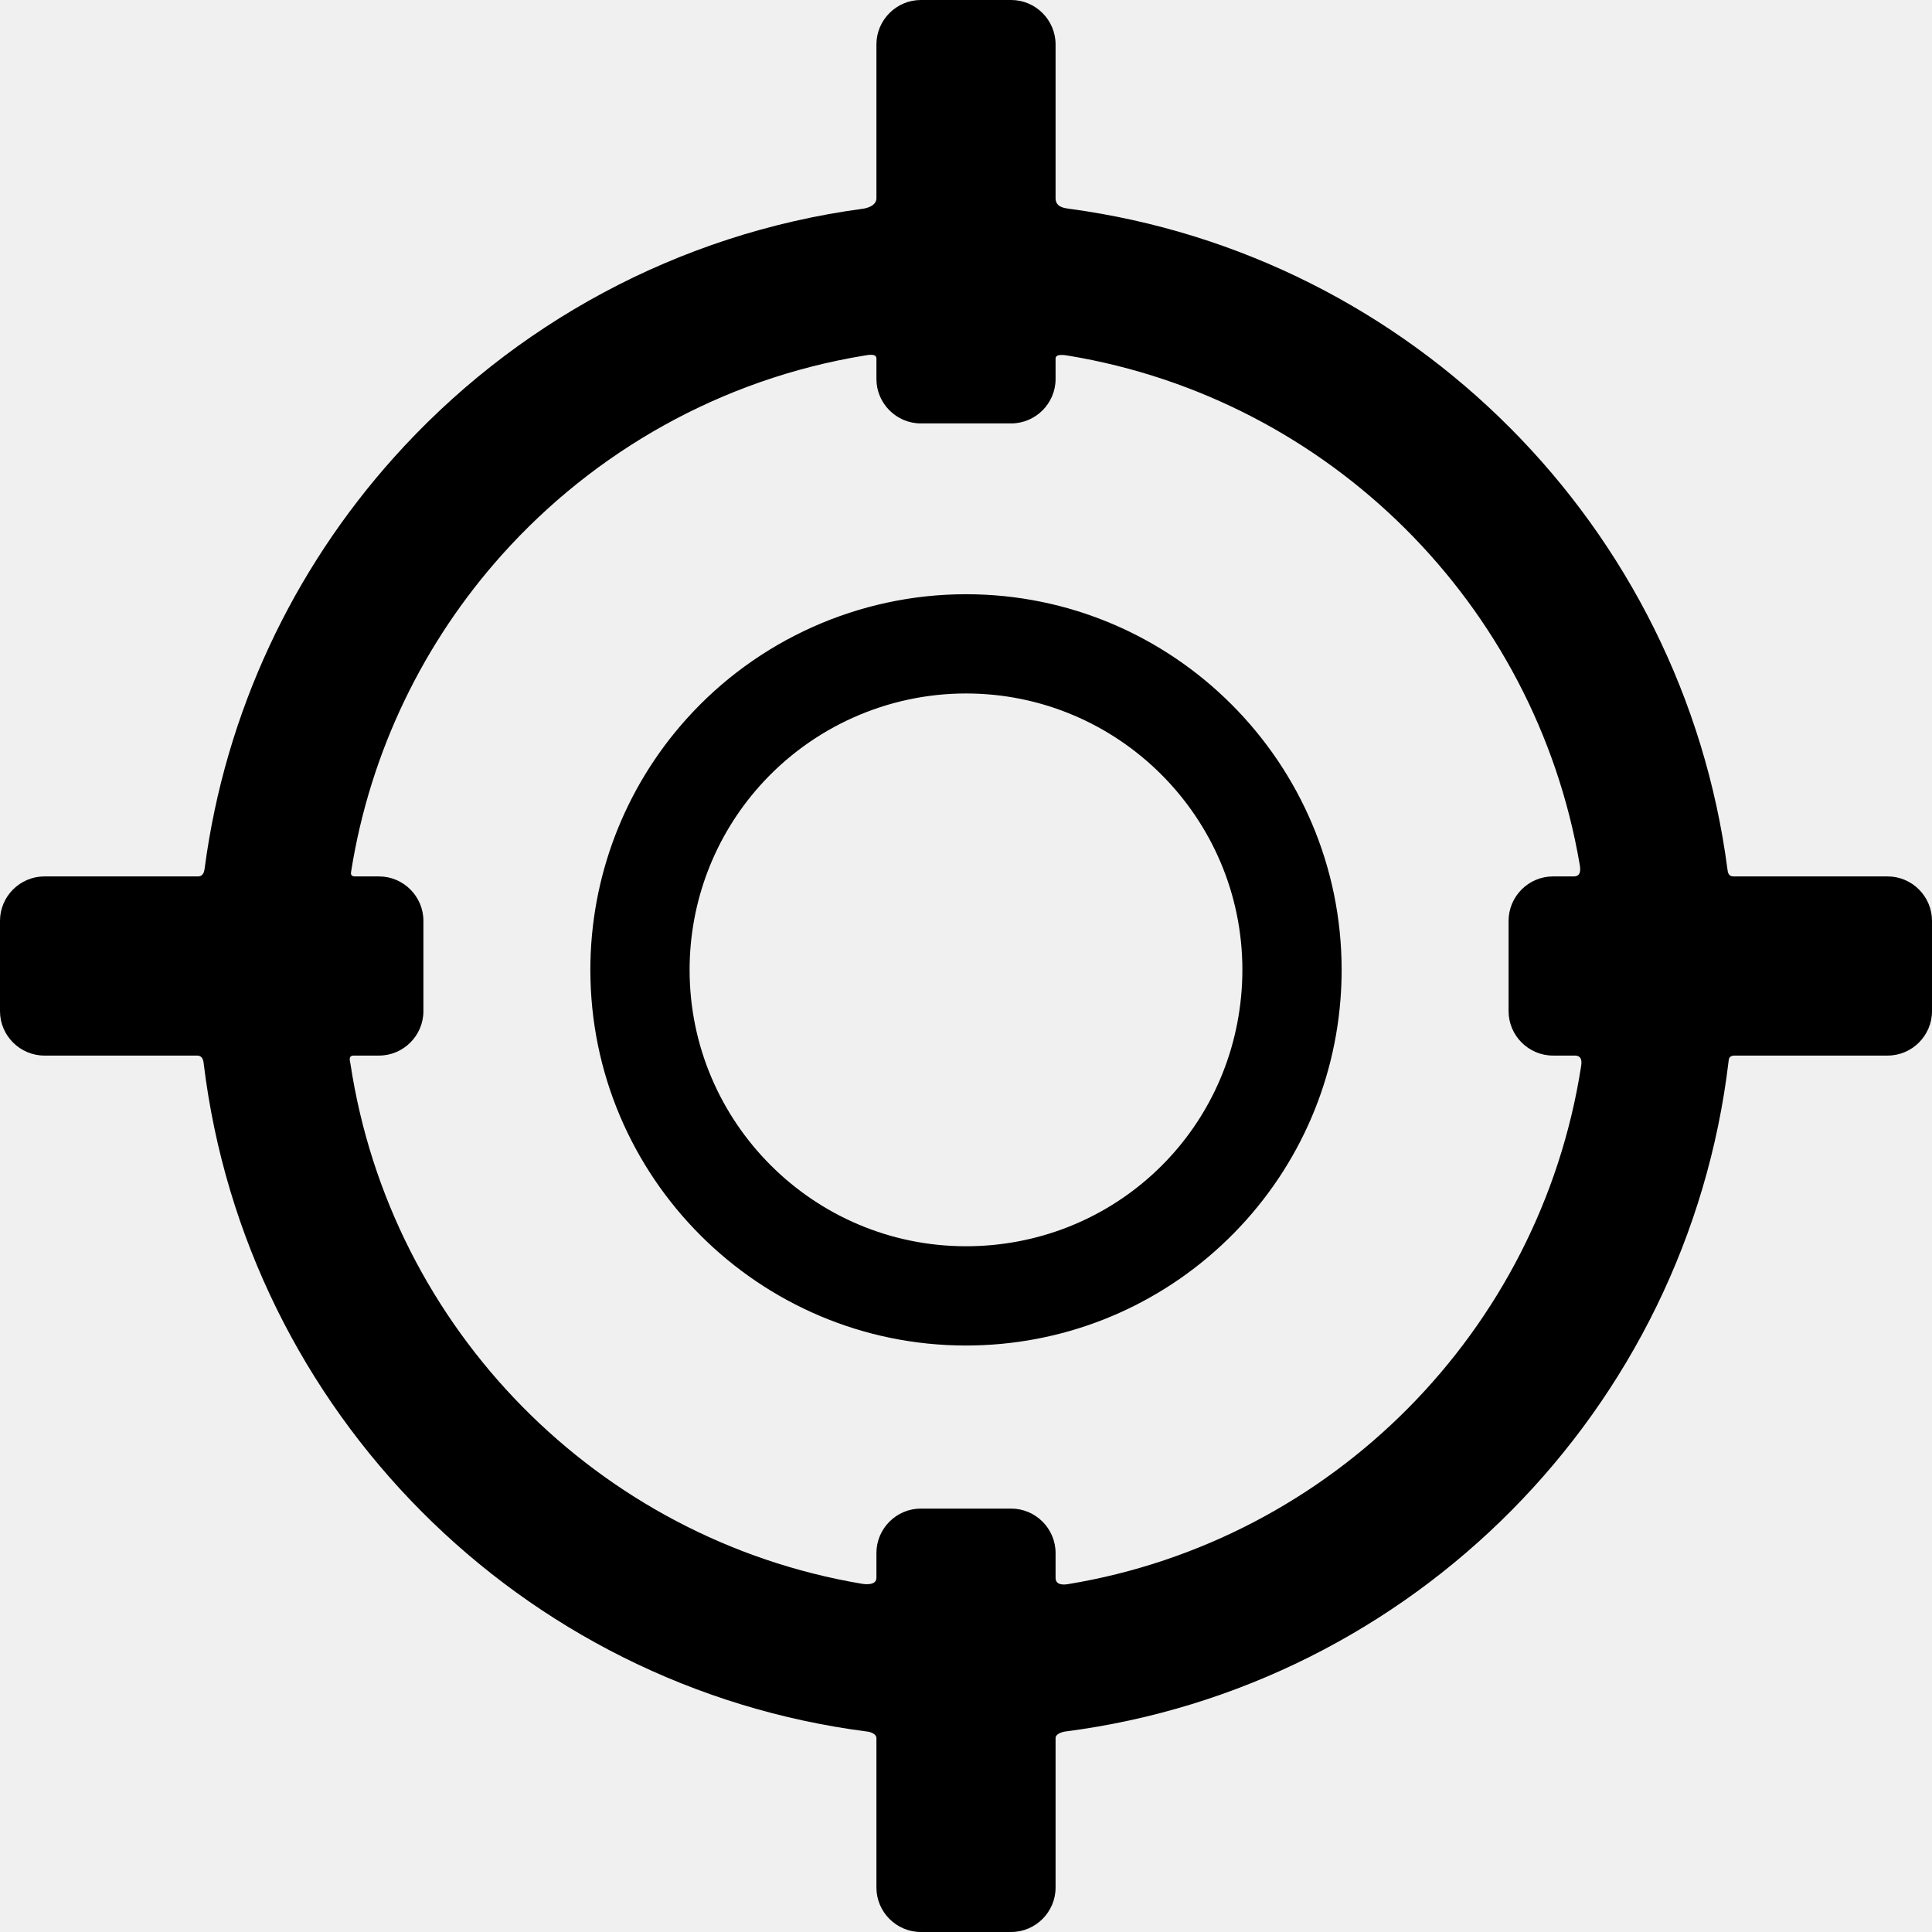
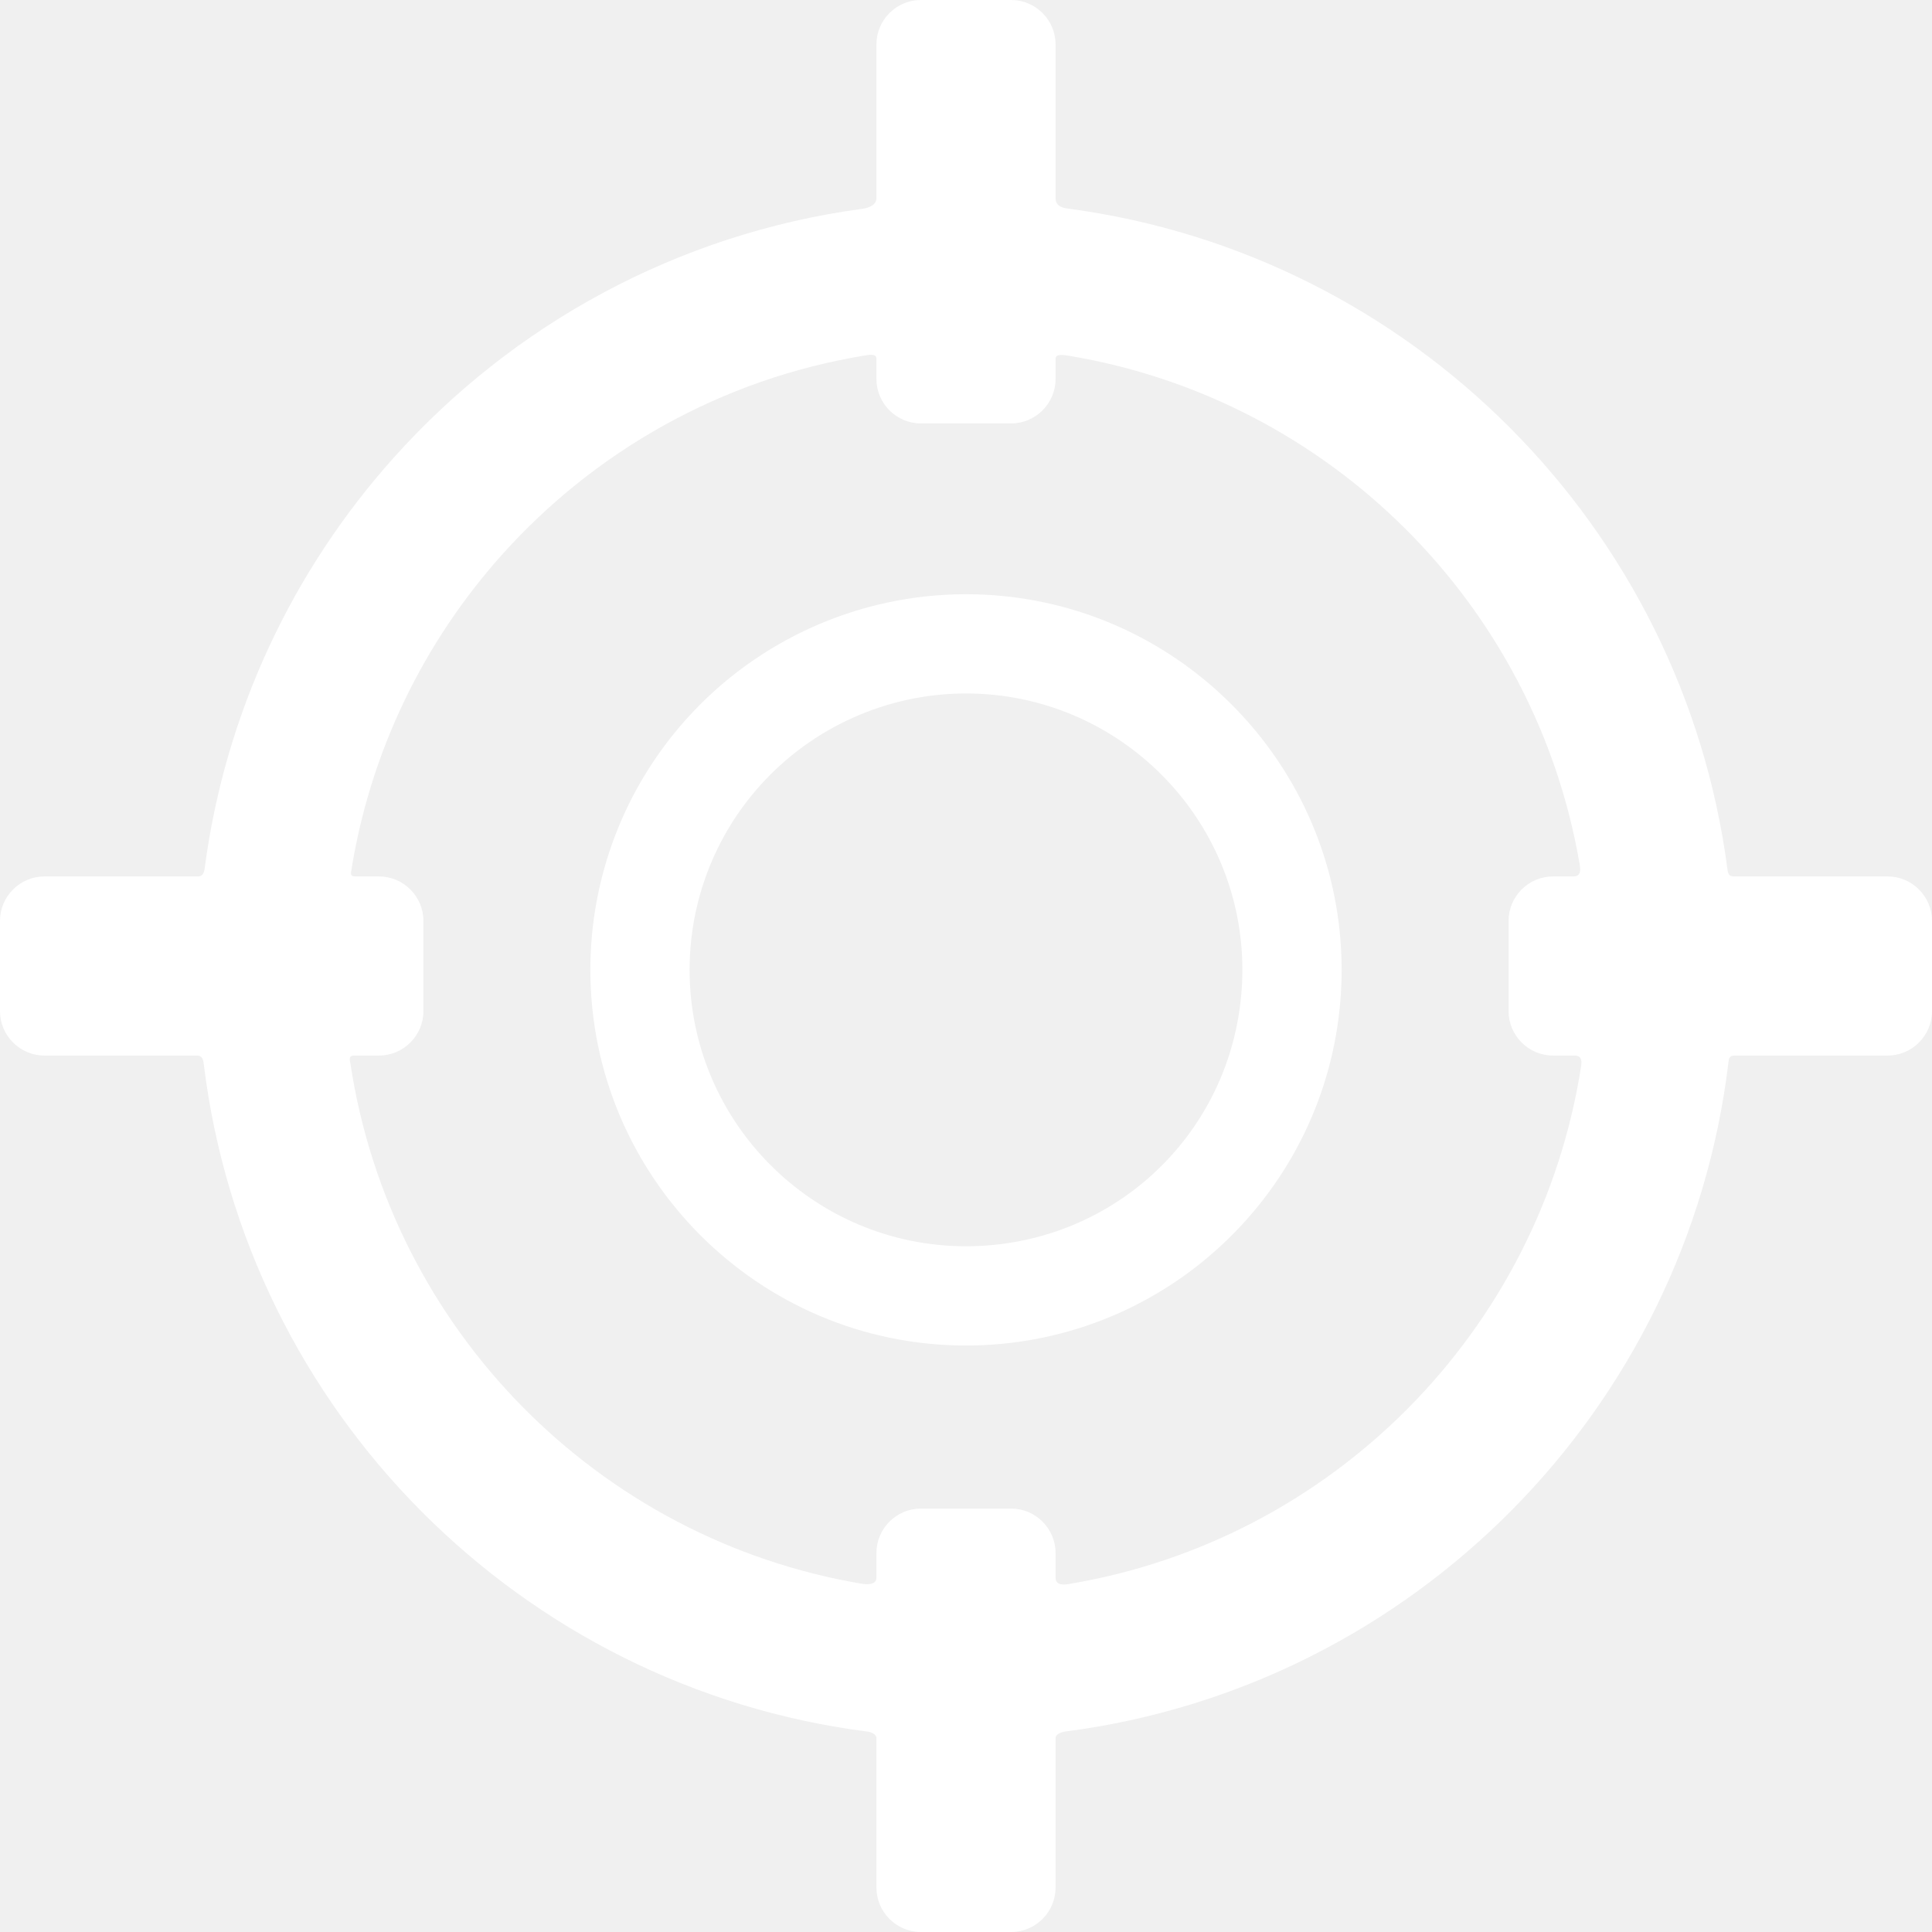
<svg xmlns="http://www.w3.org/2000/svg" version="1.1" viewBox="0 0 391.547 391.547">
-   <g>
+   <g fill="white">
    <path d="M195.771,120.427c-21.628,0-42.307,9.249-56.732,25.373c-12.506,13.966-19.394,31.992-19.394,50.757   c0,41.978,34.15,76.131,76.126,76.131c19.275,0,37.666-7.218,51.783-20.324c14.042-13.035,22.603-30.697,24.107-49.729   c0.159-1.995,0.24-4.04,0.24-6.079C271.901,154.579,237.75,120.427,195.771,120.427z M251.519,202.03   c-2.789,28.813-26.755,50.54-55.747,50.54c-30.887,0-56.015-25.128-56.015-56.014c0-13.807,5.067-27.07,14.27-37.347   c10.622-11.863,25.837-18.667,41.745-18.667c30.886,0,56.014,25.128,56.014,56.014   C251.785,198.401,251.696,200.24,251.519,202.03z" />
    <path d="M382.546,177.619c0,0-23.424,0-31.231,0c-1.063,0-1.153-0.907-1.212-1.359c-9.054-69.522-63.976-124.62-133.41-133.949   c-0.919-0.124-2.766-0.305-2.766-2.138c0-7.794,0-31.173,0-31.173c0-4.95-4.05-9-9-9H186.62c-4.95,0-9,4.05-9,9   c0,0,0,23.378,0,31.171c0,1.502-1.847,2.014-2.767,2.137c-37.612,5.052-70.972,23.53-95.079,50.474   c-20.343,22.72-34.102,51.451-38.296,83.197c-0.072,0.546-0.226,1.641-1.371,1.641c-7.777,0-31.107,0-31.107,0   c-4.95,0-9,4.05-9,9v18.307c0,4.95,4.05,9,9,9c0,0,23.198,0,30.931,0c1.197,0,1.291,1.121,1.359,1.68   c8.598,70.449,64.25,126.353,134.575,135.331c0.584,0.074,1.755,0.485,1.755,1.314c0,7.574,0,30.294,0,30.294c0,4.95,4.05,9,9,9   h18.307c4.95,0,9-4.05,9-9c0,0,0-22.718,0-30.29c0-0.875,1.342-1.26,2.011-1.347c70.364-9.104,125.984-65.192,134.377-135.785   c0.047-0.398,0.063-1.197,1.179-1.197c7.763,0,31.053,0,31.053,0c4.95,0,9-4.05,9-9V186.62   C391.546,181.669,387.497,177.619,382.546,177.619z M213.927,319.763c0-1.257,0-5.027,0-5.027c0-4.95-4.05-9-9-9H186.62   c-4.95,0-9,4.05-9,9c0,0,0,3.765,0,5.02c0,1.5-1.993,1.376-2.984,1.209c-53.454-9.014-95.485-51.637-103.614-105.387   c-0.083-0.549-0.52-1.651,0.694-1.651h5.094c4.95,0,9-4.05,9-9V186.62c0-4.95-4.05-9-9-9h-4.87c-0.938,0-0.832-0.658-0.78-0.986   c3.88-24.454,14.778-46.568,30.573-64.208c18.76-20.952,44.423-35.593,73.412-40.36c0.822-0.135,2.475-0.497,2.475,0.608   c0,1.034,0,4.137,0,4.137c0,4.95,4.05,9,9,9h18.307c4.95,0,9-4.05,9-9c0,0,0-3.102,0-4.137c0-1.042,1.762-0.727,2.638-0.582   c52.823,8.759,94.556,50.318,103.57,103.048c0.141,0.824,0.43,2.479-1.195,2.479c-1.051,0-4.204,0-4.204,0c-4.95,0-9,4.05-9,9   v18.307c0,4.95,4.05,9,9,9c0,0,3.314,0,4.419,0c1.597,0,1.383,1.483,1.269,2.222c-8.356,53.63-50.48,96.075-103.957,104.898   C215.623,321.186,213.927,321.319,213.927,319.763z" />
  </g>
</svg>
